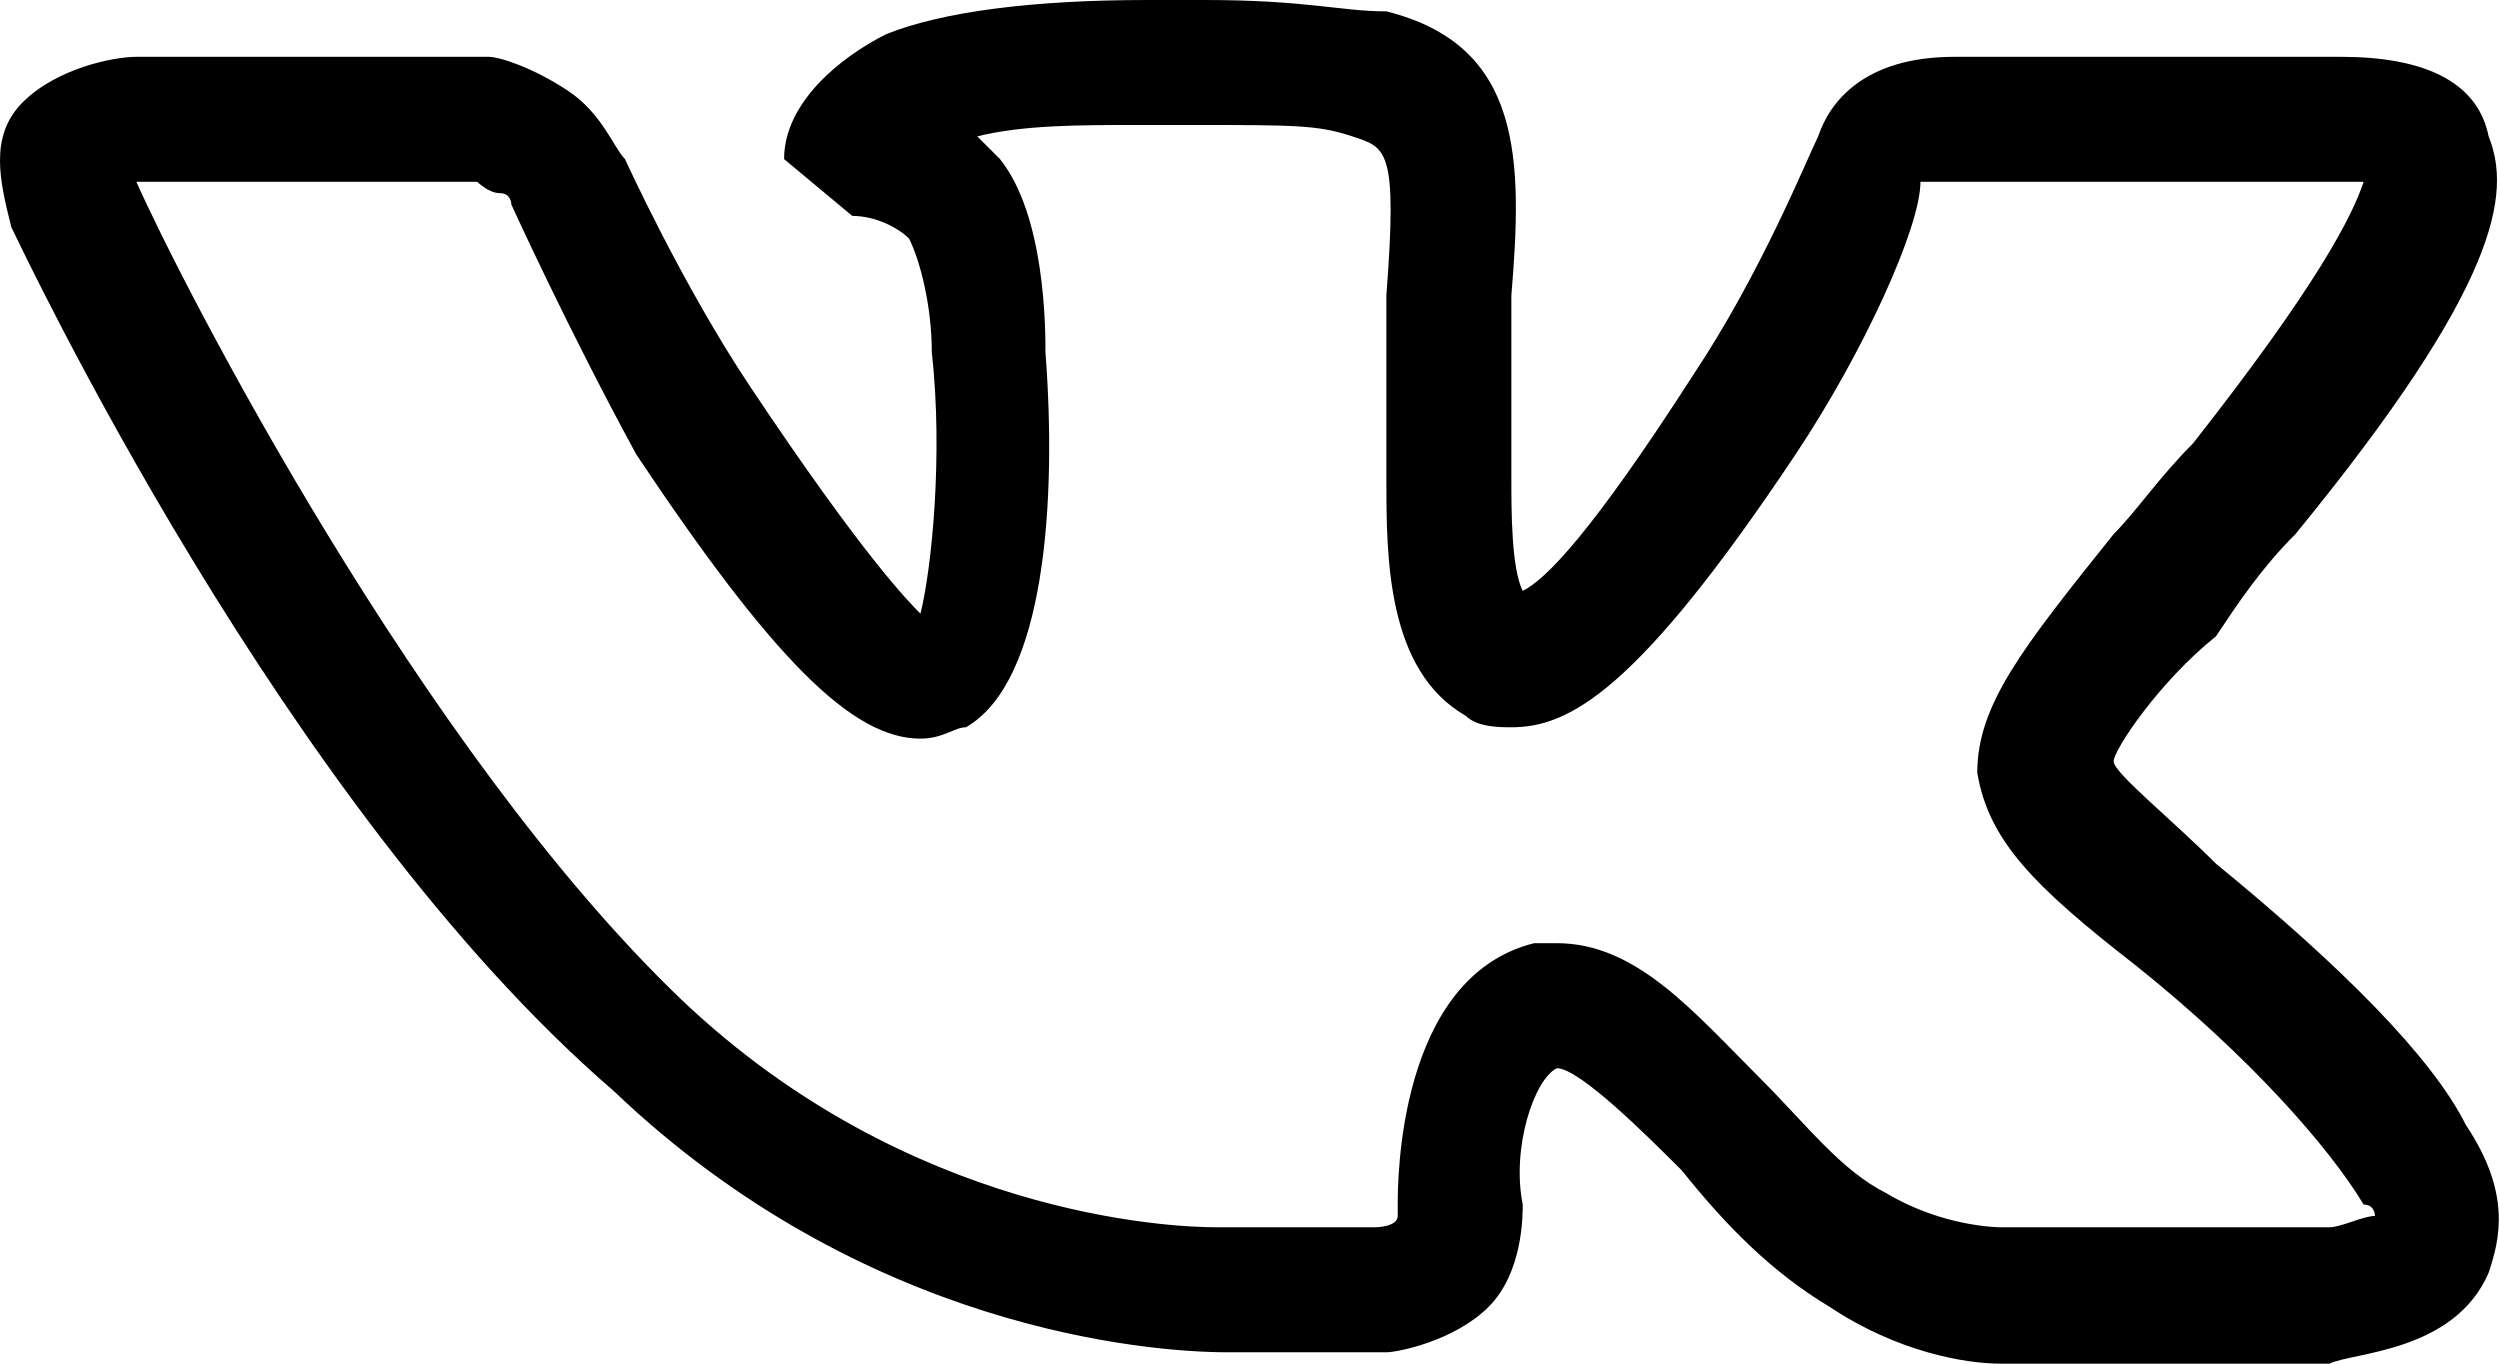
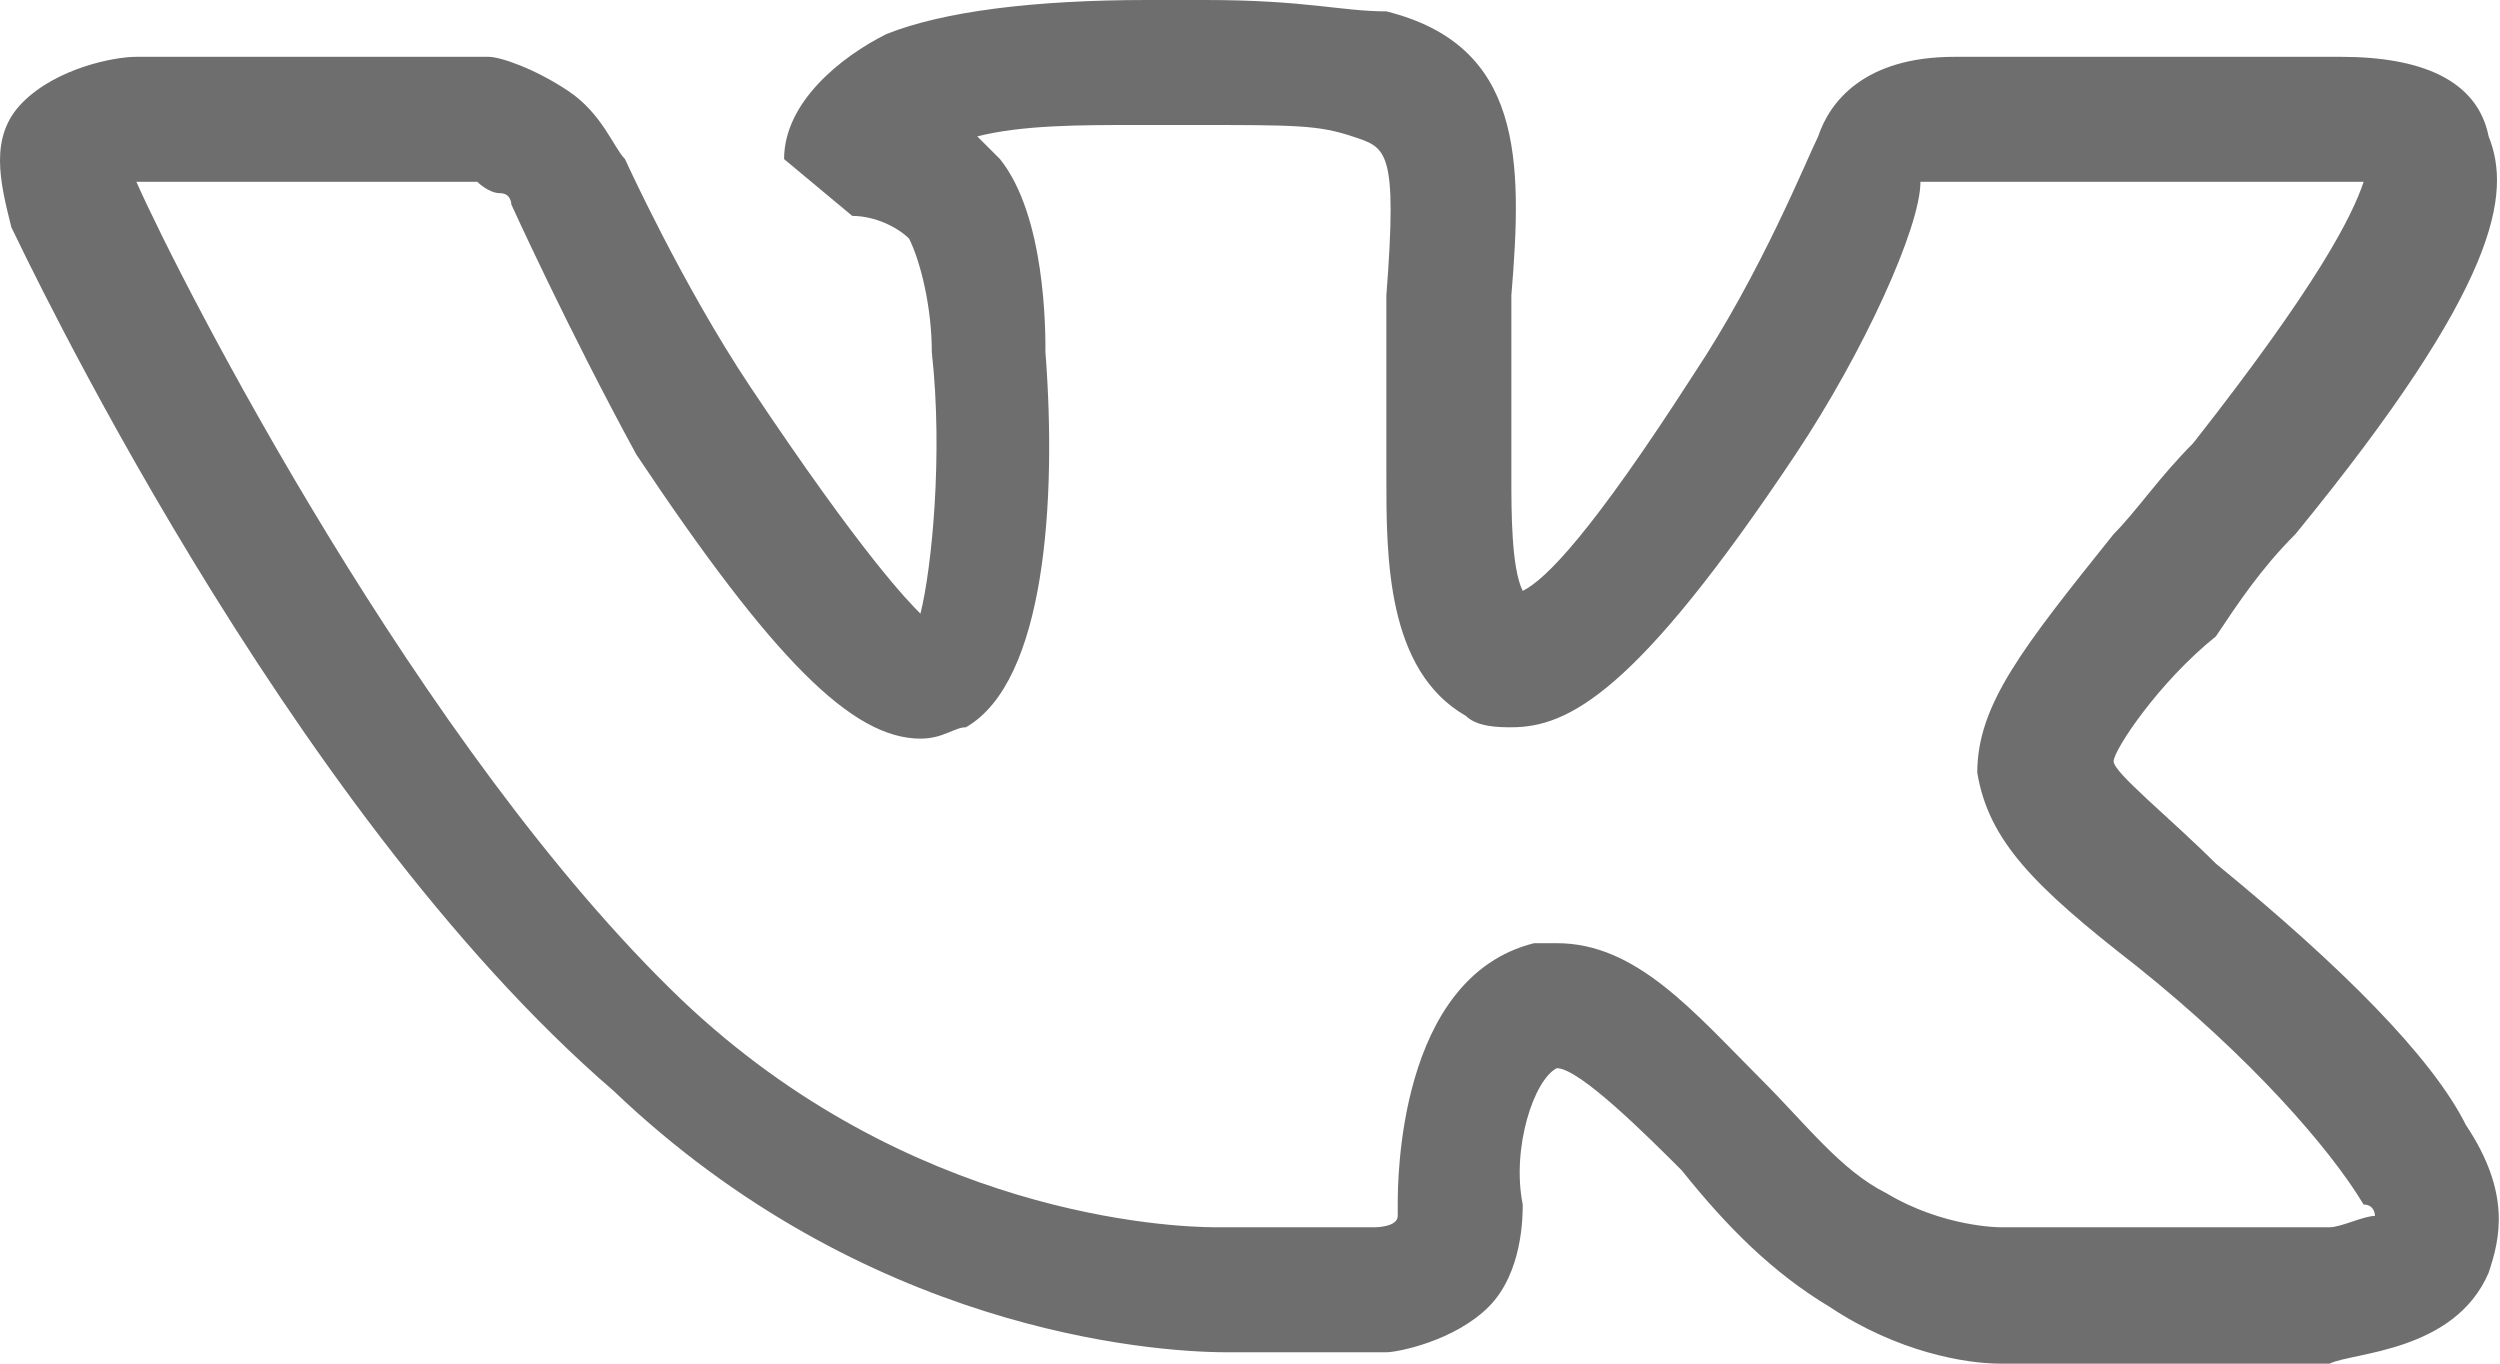
- <svg xmlns="http://www.w3.org/2000/svg" version="1.1" id="Layer_1" x="0px" y="0px" viewBox="0 0 22 12" style="enable-background:new 0 0 22 12;" xml:space="preserve">
+ <svg xmlns="http://www.w3.org/2000/svg" version="1.1" id="Layer_1" x="0px" y="0px" viewBox="0 0 22 12" style="enable-background:new 0 0 22 12;" xml:space="preserve" fill="#6e6e6e">
  <g>
    <path d="M17.6,12c-0.3,0-0.9-0.1-1.5-0.5c-0.5-0.3-0.9-0.7-1.3-1.2c-0.3-0.3-0.9-0.9-1.1-0.9c-0.2,0.1-0.4,0.7-0.3,1.2     c0,0.1,0,0.6-0.3,0.9c-0.3,0.3-0.8,0.4-0.9,0.4l-1.4,0c-0.7,0-3.2-0.2-5.4-2.3C2.5,7.1,0.2,2.2,0.1,2C0,1.6-0.1,1.2,0.2,0.9     c0.3-0.3,0.8-0.4,1-0.4l3,0l0.1,0c0.1,0,0.4,0.1,0.7,0.3c0.3,0.2,0.4,0.5,0.5,0.6c0,0,0.5,1.1,1.1,2c1,1.5,1.4,1.9,1.5,2     C8.2,5,8.3,4,8.2,3.1c0-0.4-0.1-0.8-0.2-1C7.9,2,7.7,1.9,7.5,1.9L6.9,1.4C6.9,0.9,7.4,0.5,7.8,0.3C8.3,0.1,9.1,0,10.1,0l0.5,0     c0.9,0,1.2,0.1,1.6,0.1c1.2,0.3,1.2,1.3,1.1,2.5c0,0.4,0,0.8,0,1.2c0,0.1,0,0.2,0,0.4c0,0.3,0,0.8,0.1,1c0.2-0.1,0.6-0.5,1.5-1.9     c0.6-0.9,1-1.9,1.1-2.1l0,0c0.1-0.3,0.4-0.7,1.2-0.7l3.1,0c0,0,0.1,0,0.3,0c0.7,0,1.2,0.2,1.3,0.7c0.2,0.5,0.1,1.3-1.7,3.5     c-0.3,0.3-0.5,0.6-0.7,0.9C19,6,18.6,6.6,18.6,6.7c0,0.1,0.5,0.5,0.9,0.9c1.1,0.9,1.9,1.7,2.2,2.3c0.4,0.6,0.3,1,0.2,1.3     c-0.3,0.7-1.2,0.7-1.4,0.8l-2.8,0C17.7,12,17.6,12,17.6,12z M13.7,8.3c0.7,0,1.2,0.6,1.8,1.2c0.4,0.4,0.7,0.8,1.1,1     c0.5,0.3,1,0.3,1,0.3l0.1,0l2.8,0c0.1,0,0.3-0.1,0.4-0.1c0,0,0-0.1-0.1-0.1c-0.3-0.5-1-1.3-2-2.1c-0.9-0.7-1.3-1.1-1.4-1.7     c0-0.6,0.4-1.1,1.2-2.1c0.2-0.2,0.4-0.5,0.7-0.8c1.1-1.4,1.4-2,1.5-2.3c-0.1,0-0.5,0-0.5,0l-3.2,0c-0.1,0-0.2,0-0.2,0     C16.9,2,16.4,3.1,15.8,4c-1.4,2.1-2,2.4-2.5,2.4c-0.1,0-0.3,0-0.4-0.1c-0.7-0.4-0.7-1.4-0.7-2.1c0-0.1,0-0.2,0-0.3     c0-0.5,0-0.9,0-1.3c0.1-1.3,0-1.3-0.3-1.4c-0.3-0.1-0.5-0.1-1.4-0.1l-0.5,0c-0.5,0-1,0-1.4,0.1c0.1,0.1,0.1,0.1,0.2,0.2     c0.4,0.5,0.4,1.5,0.4,1.7c0.1,1.3,0,2.9-0.7,3.3C8.4,6.4,8.3,6.5,8.1,6.5C7.5,6.5,6.8,5.8,5.6,4C5,2.9,4.5,1.8,4.5,1.8     c0,0,0-0.1-0.1-0.1c-0.1,0-0.2-0.1-0.2-0.1l-2.9,0c0,0,0,0-0.1,0c0.4,0.9,2.5,5,4.8,7.2c2,1.9,4.3,2,4.7,2l1.4,0c0,0,0.2,0,0.2-0.1     c0,0,0,0,0-0.1c0-0.2,0-2,1.2-2.3C13.5,8.3,13.6,8.3,13.7,8.3z" />
  </g>
</svg>
